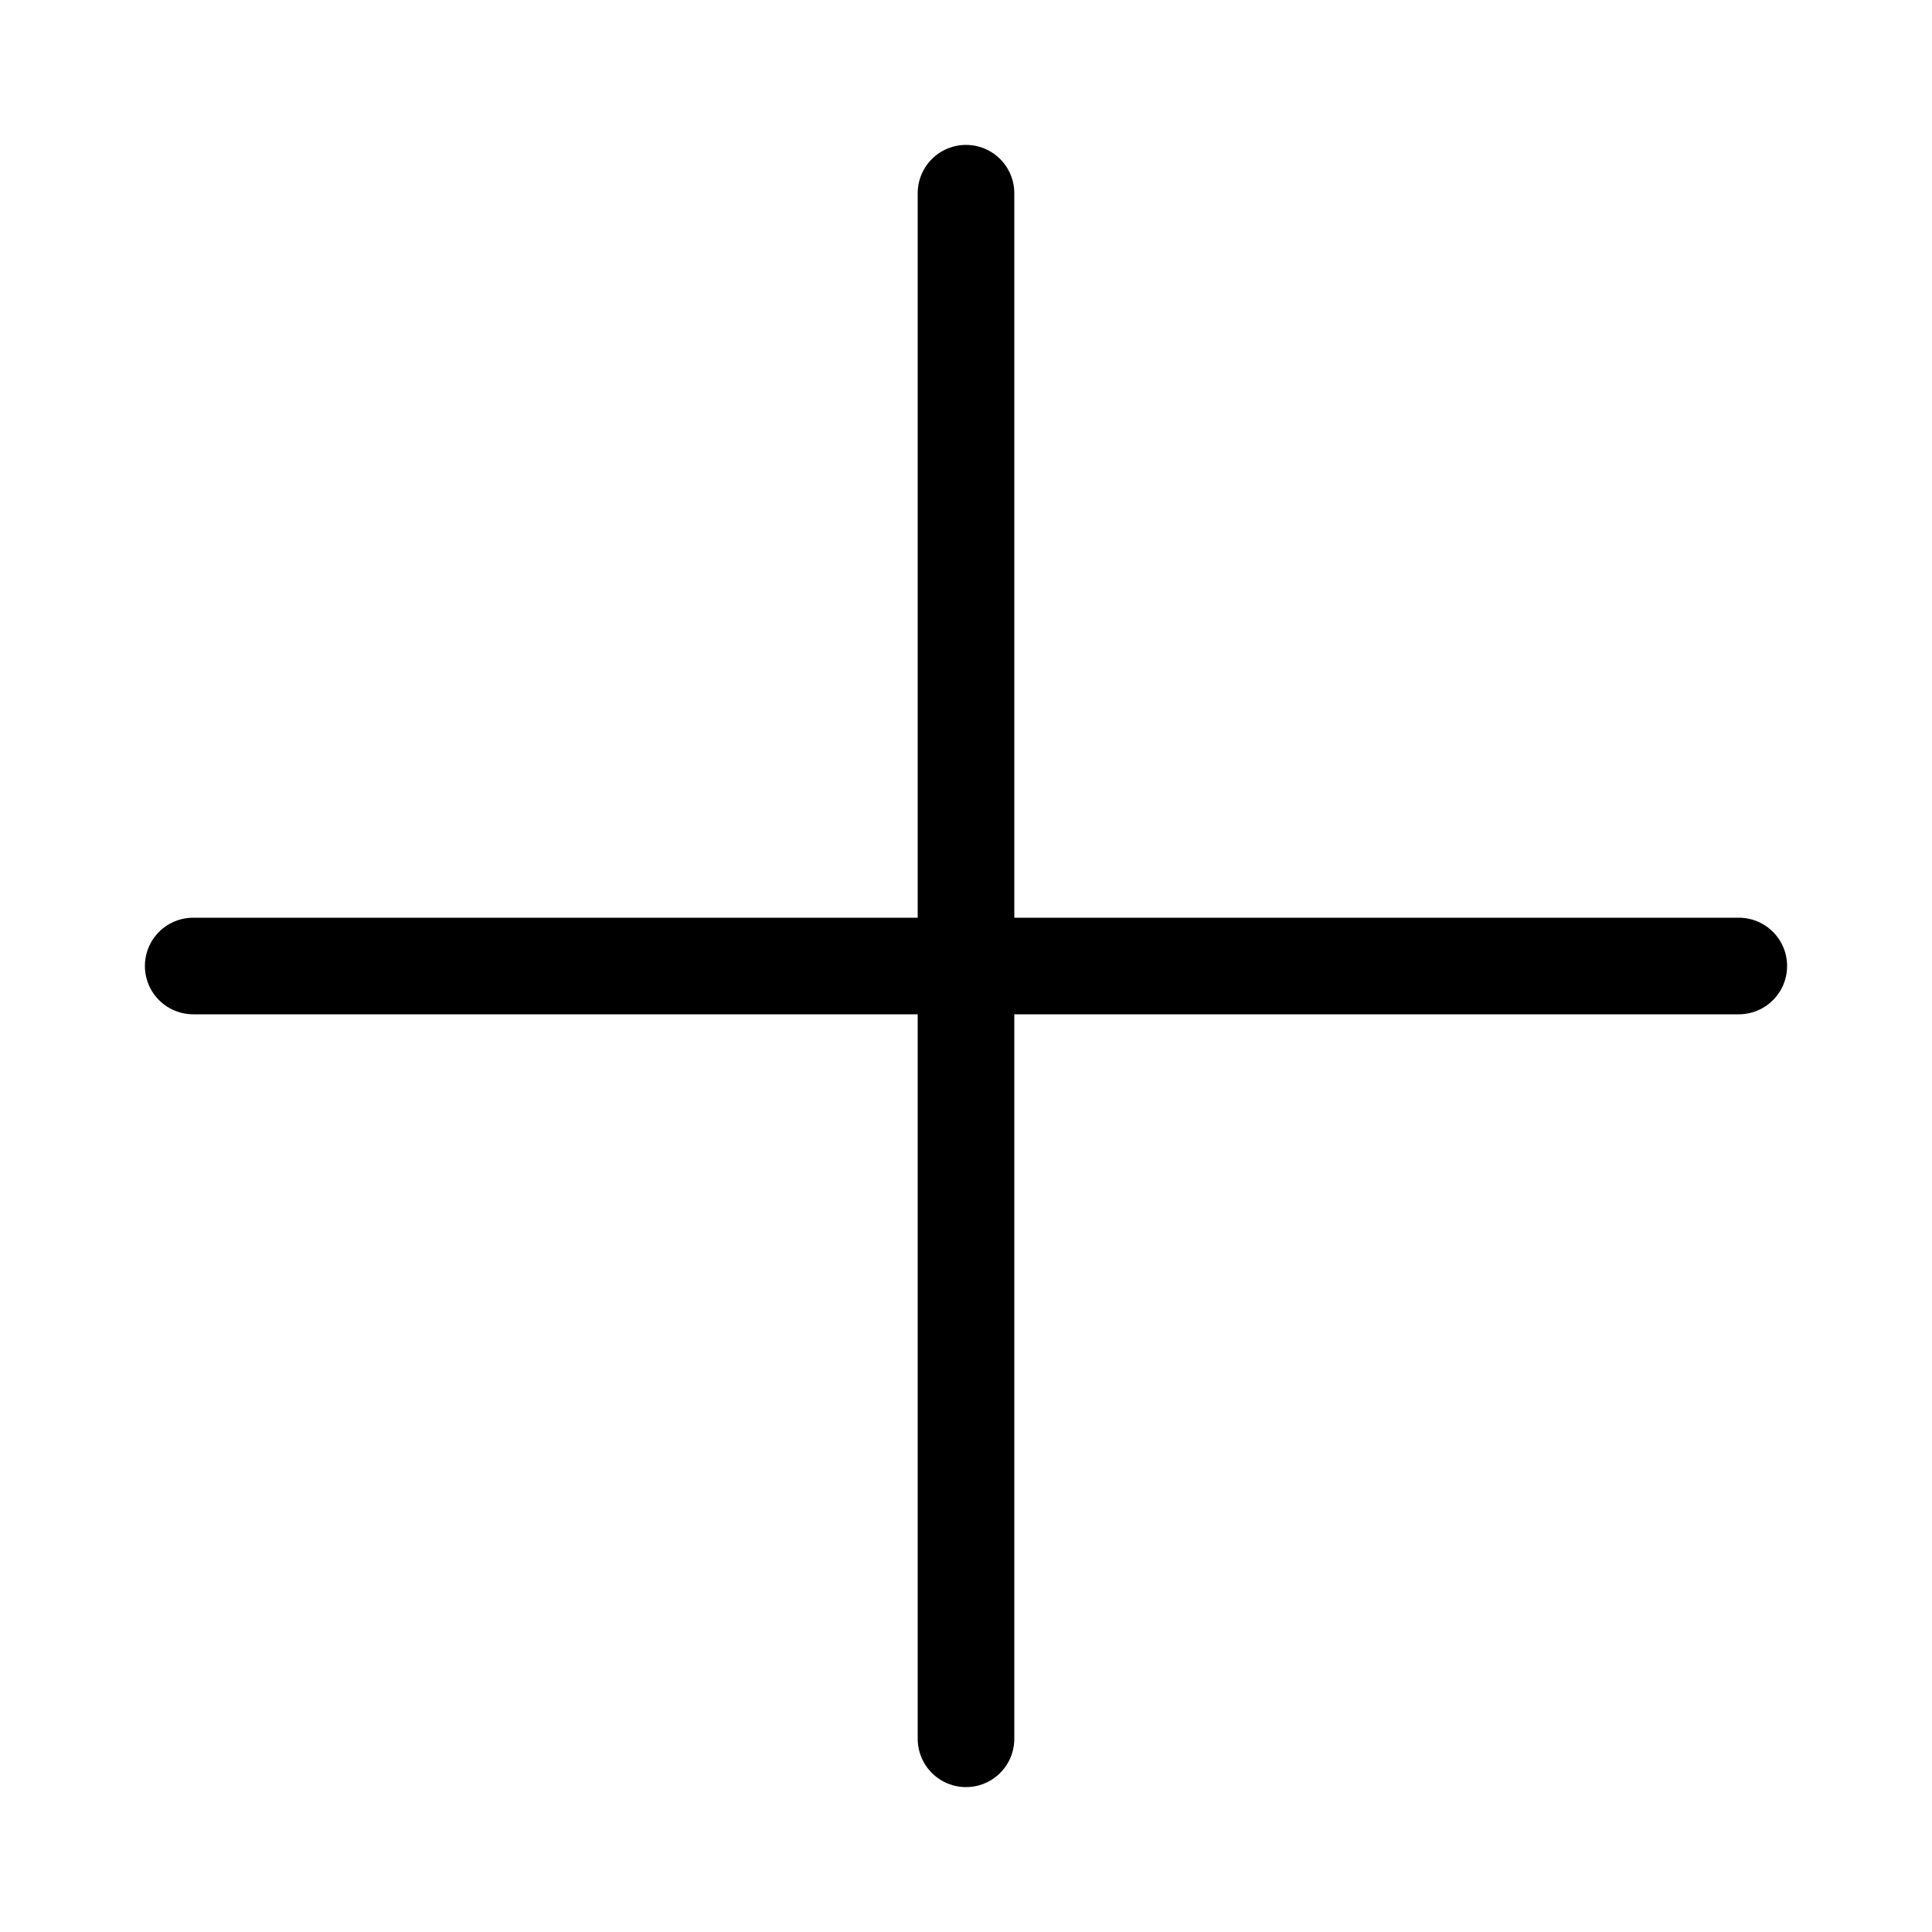
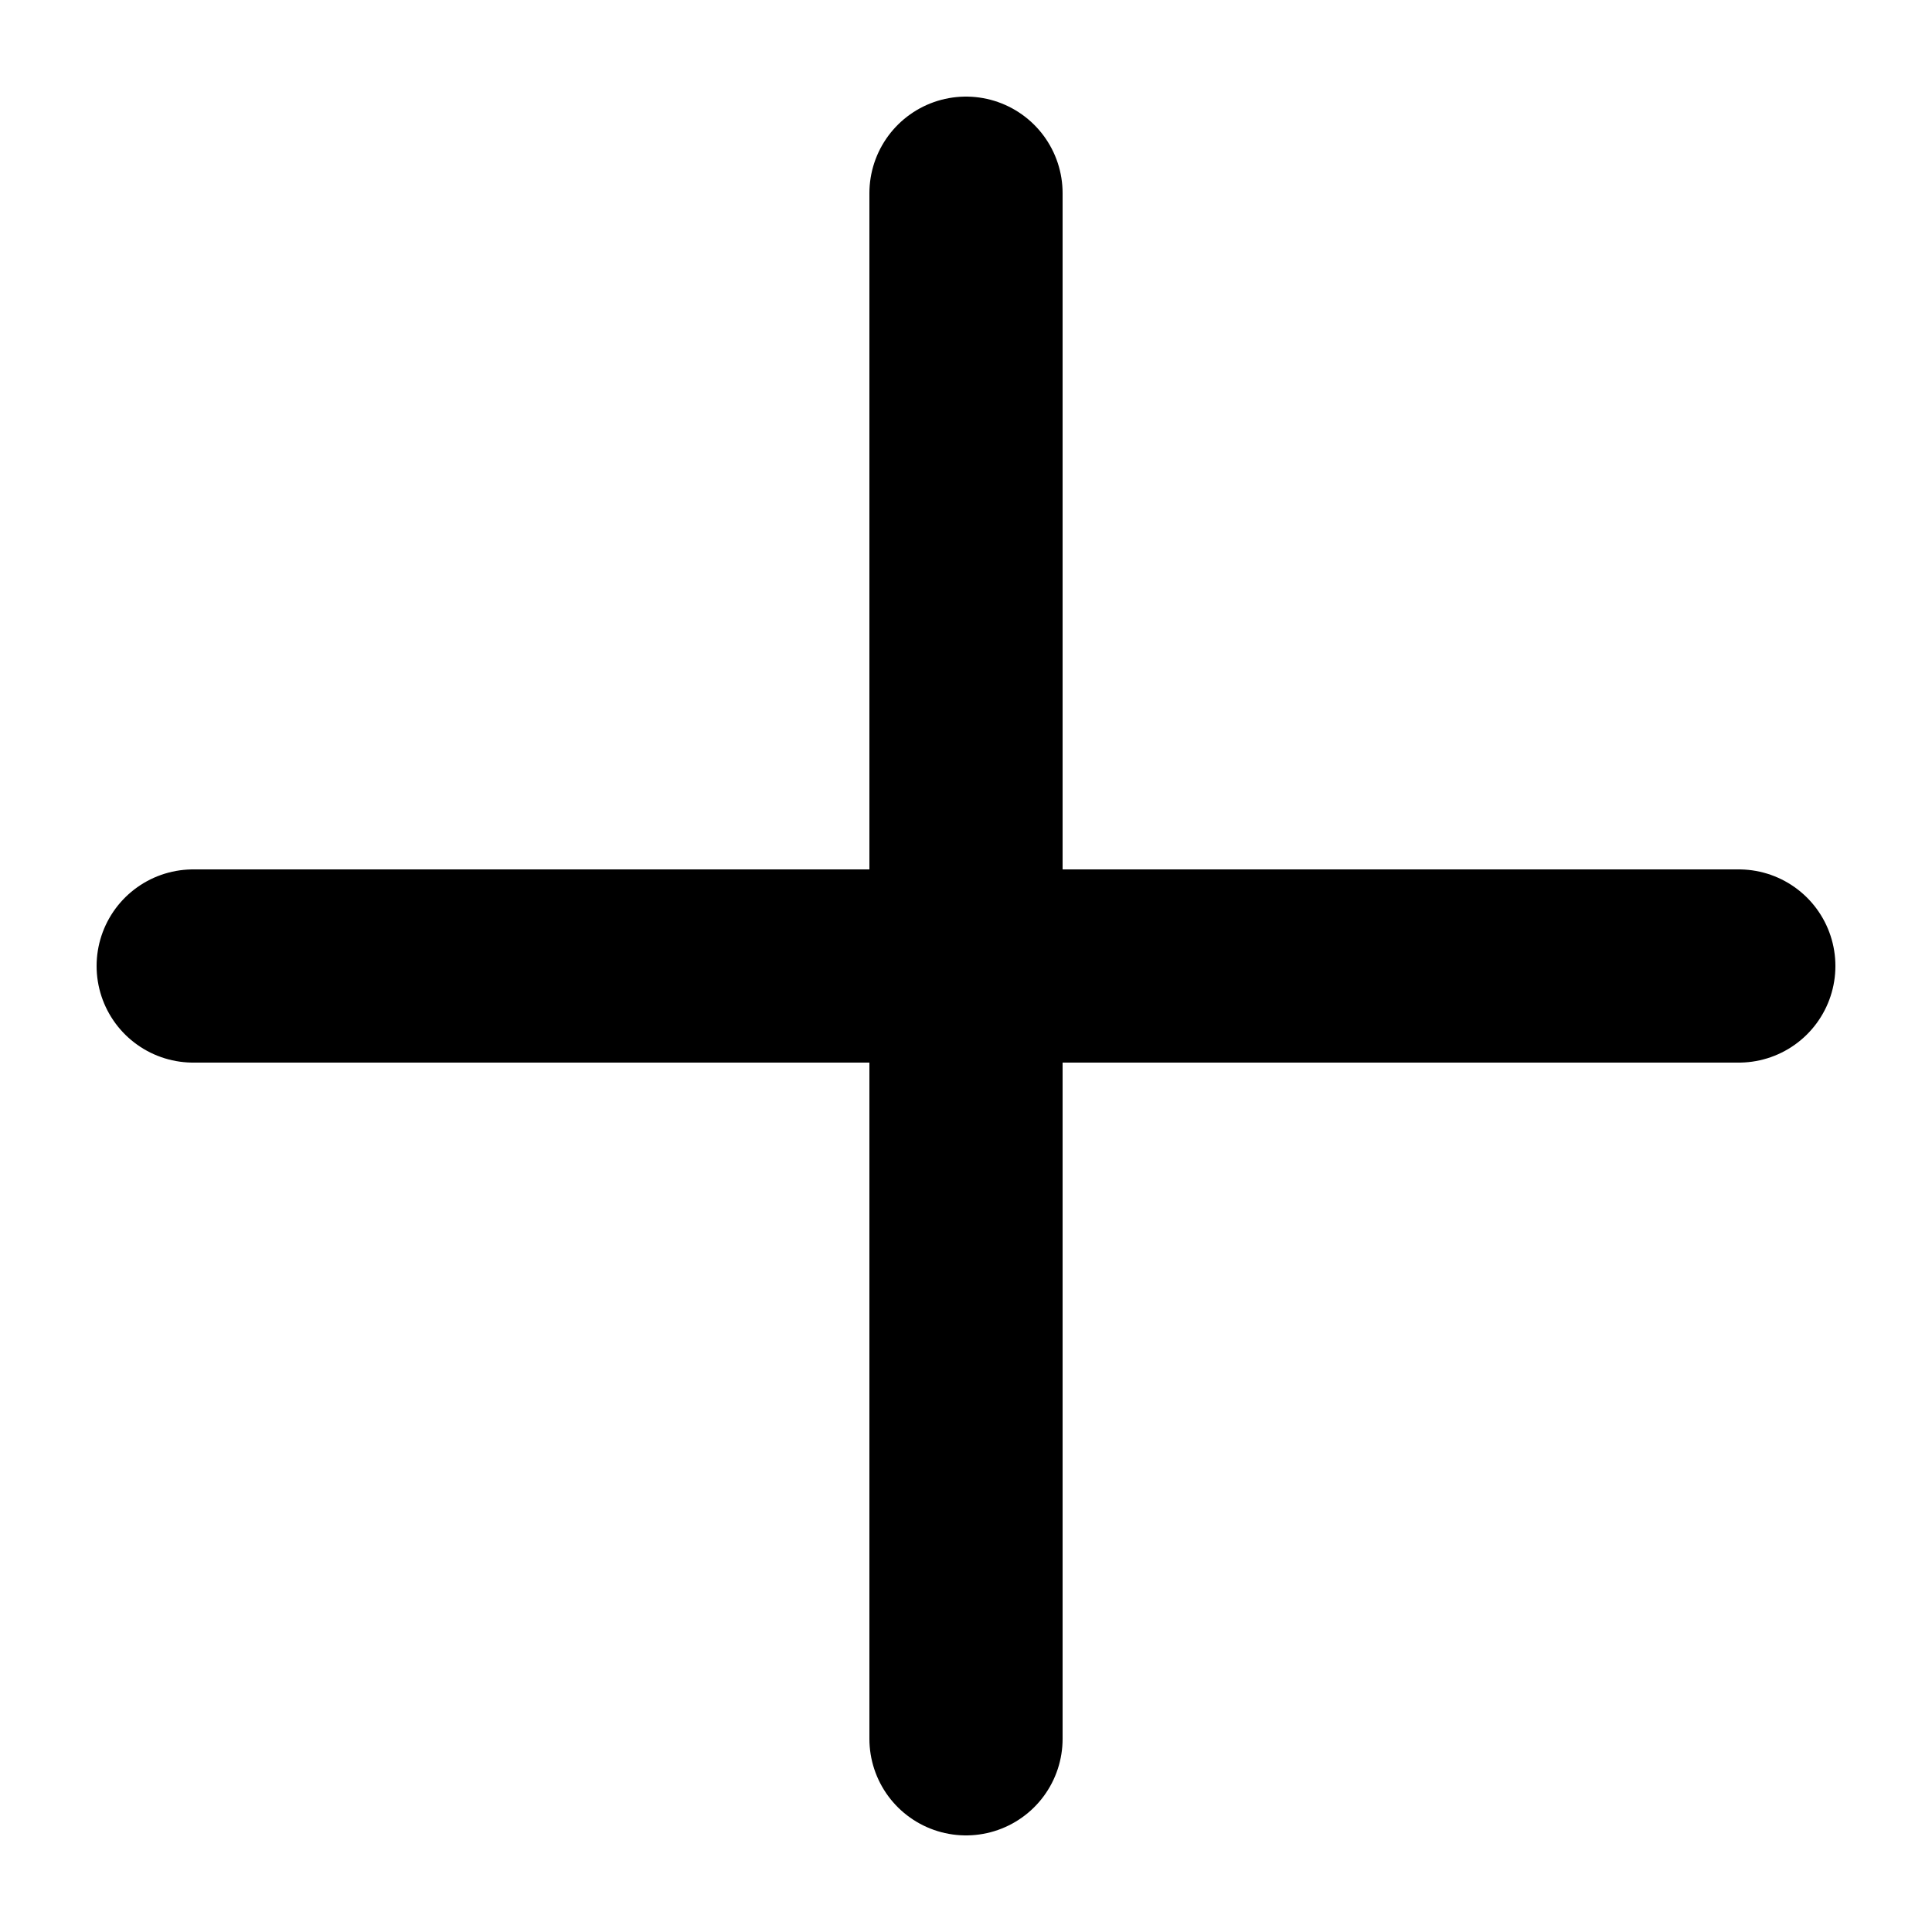
- <svg xmlns="http://www.w3.org/2000/svg" stroke="currentColor" stroke-width="5" stroke-linecap="round" stroke-linejoin="round" fill="transparent" width="100" height="100" viewBox="0 0 100 100">
+ <svg xmlns="http://www.w3.org/2000/svg" stroke="currentColor" stroke-width="10" stroke-linecap="round" stroke-linejoin="round" fill="transparent" width="100" height="100" viewBox="0 0 100 100">
  <line x1="50" y1="10" x2="50" y2="90" />
  <line x1="10" y1="50" x2="90" y2="50" />
</svg>
